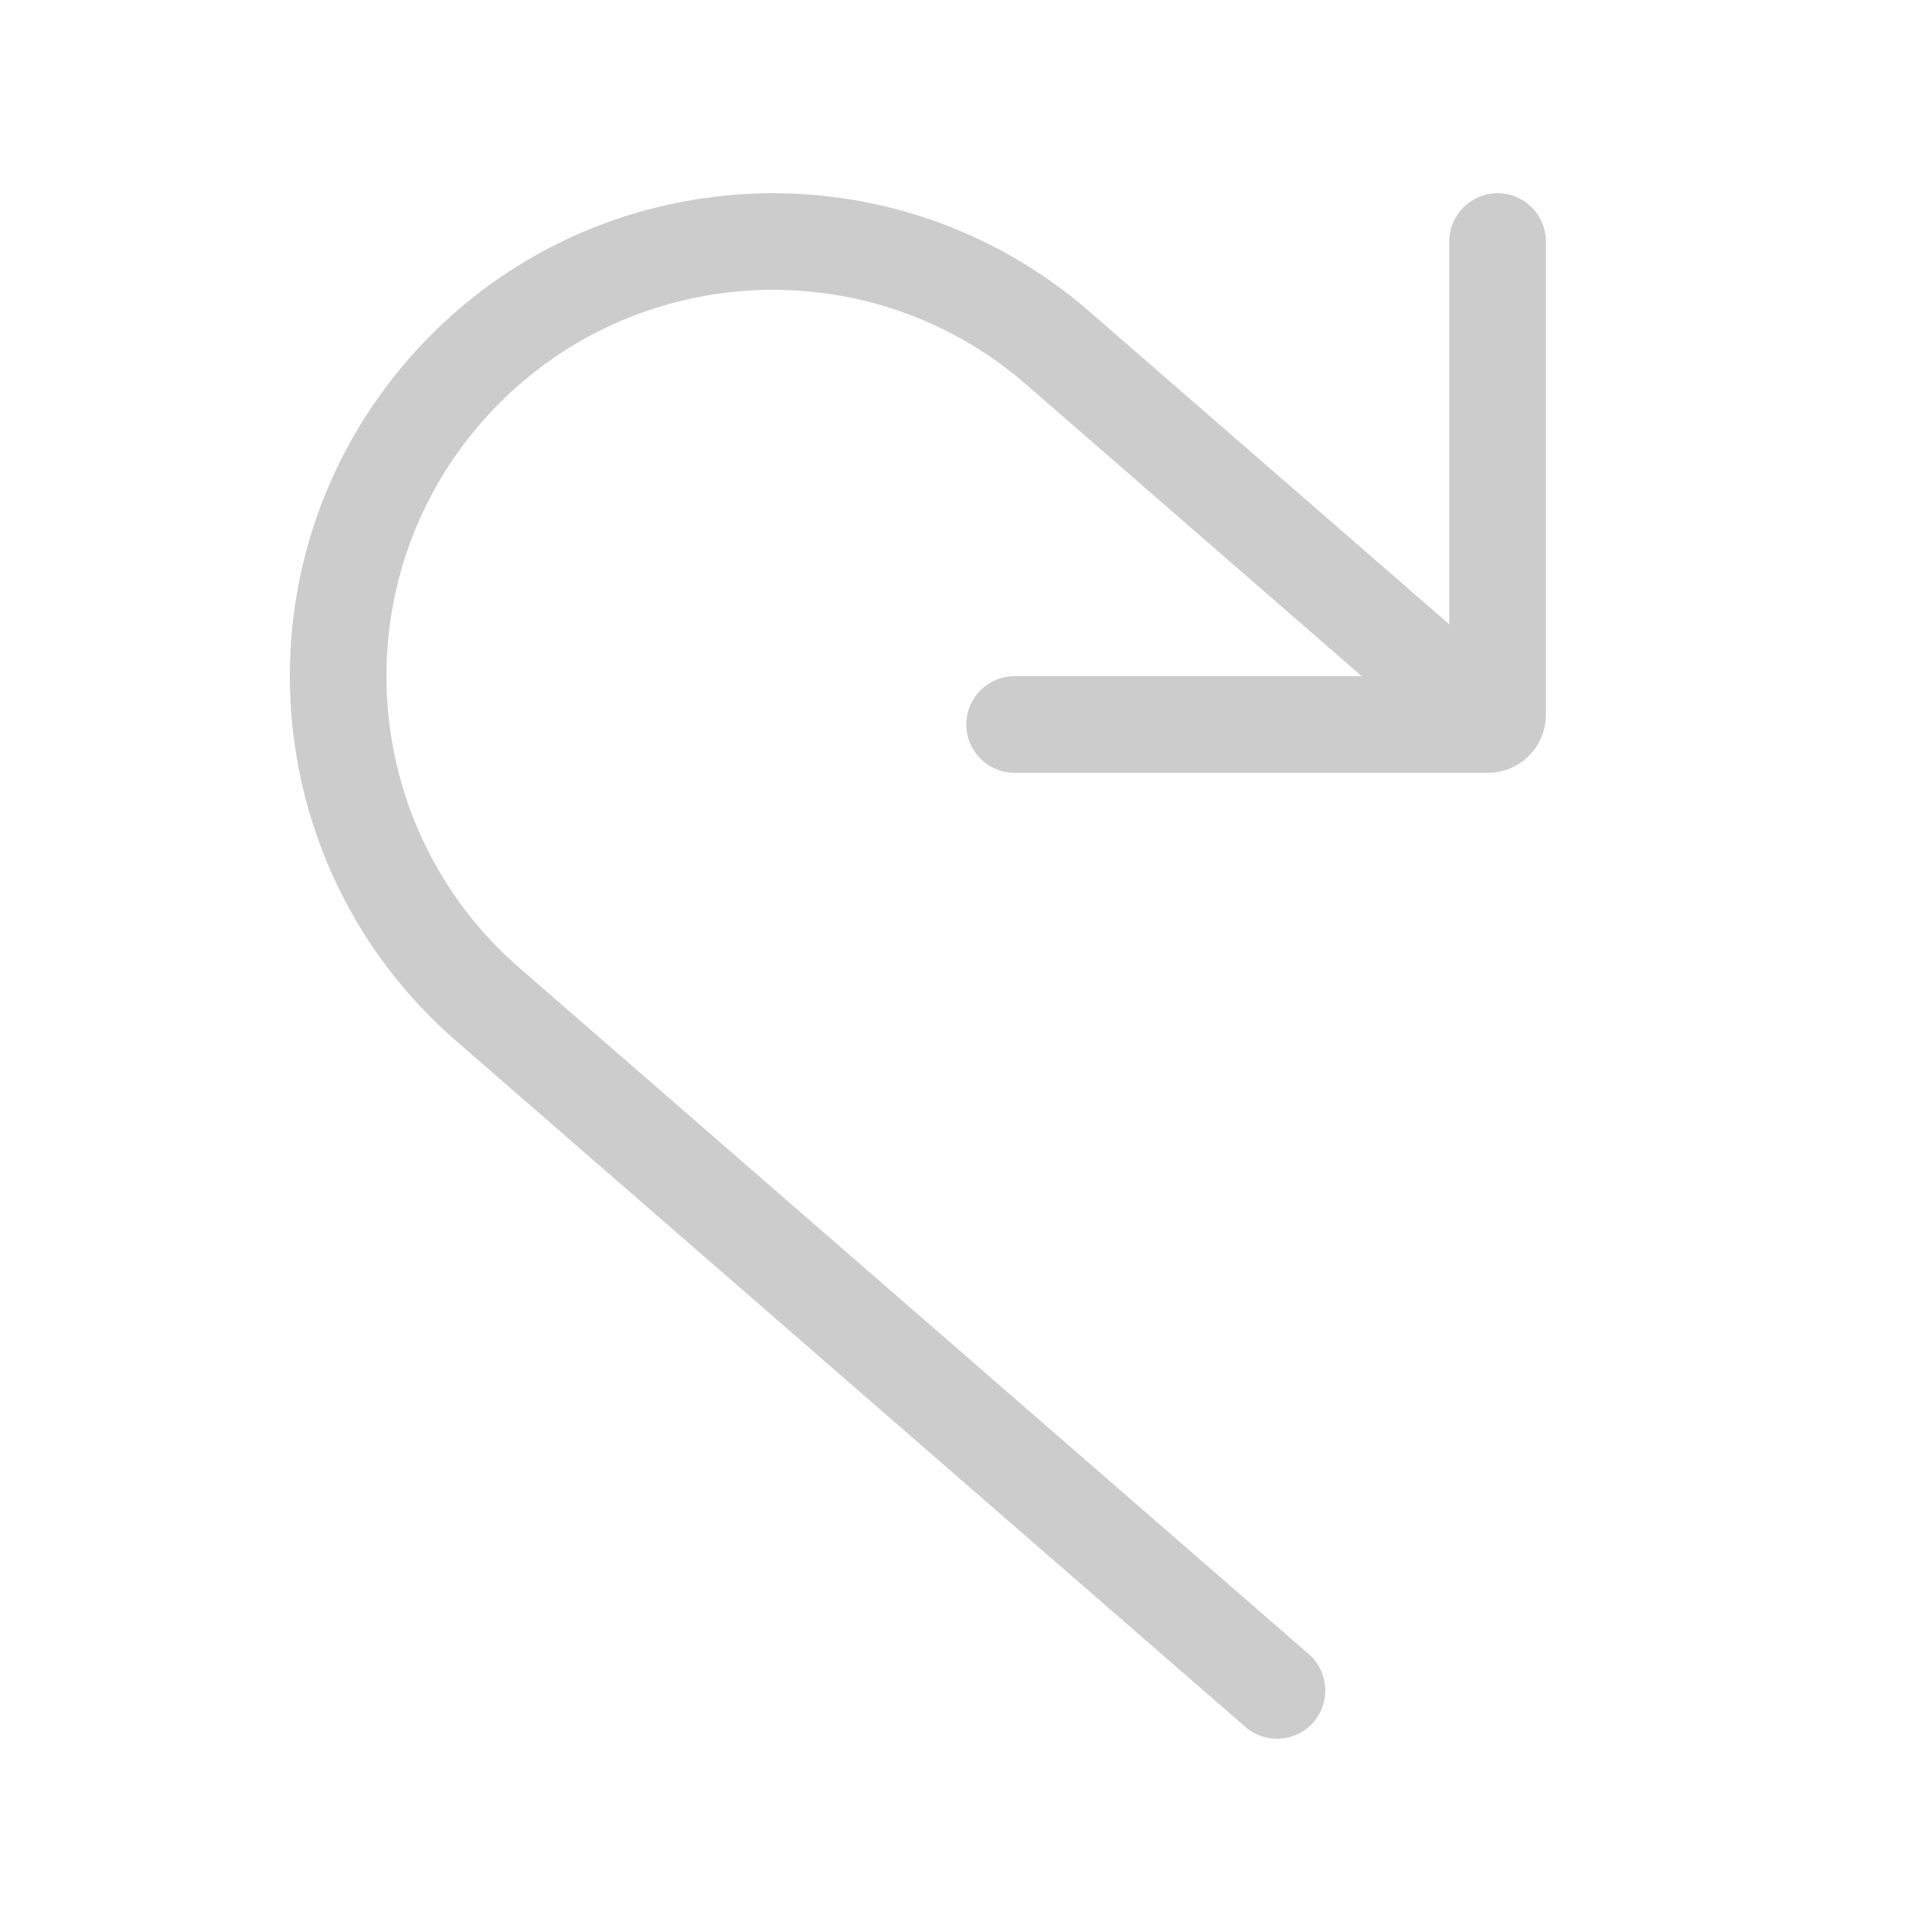
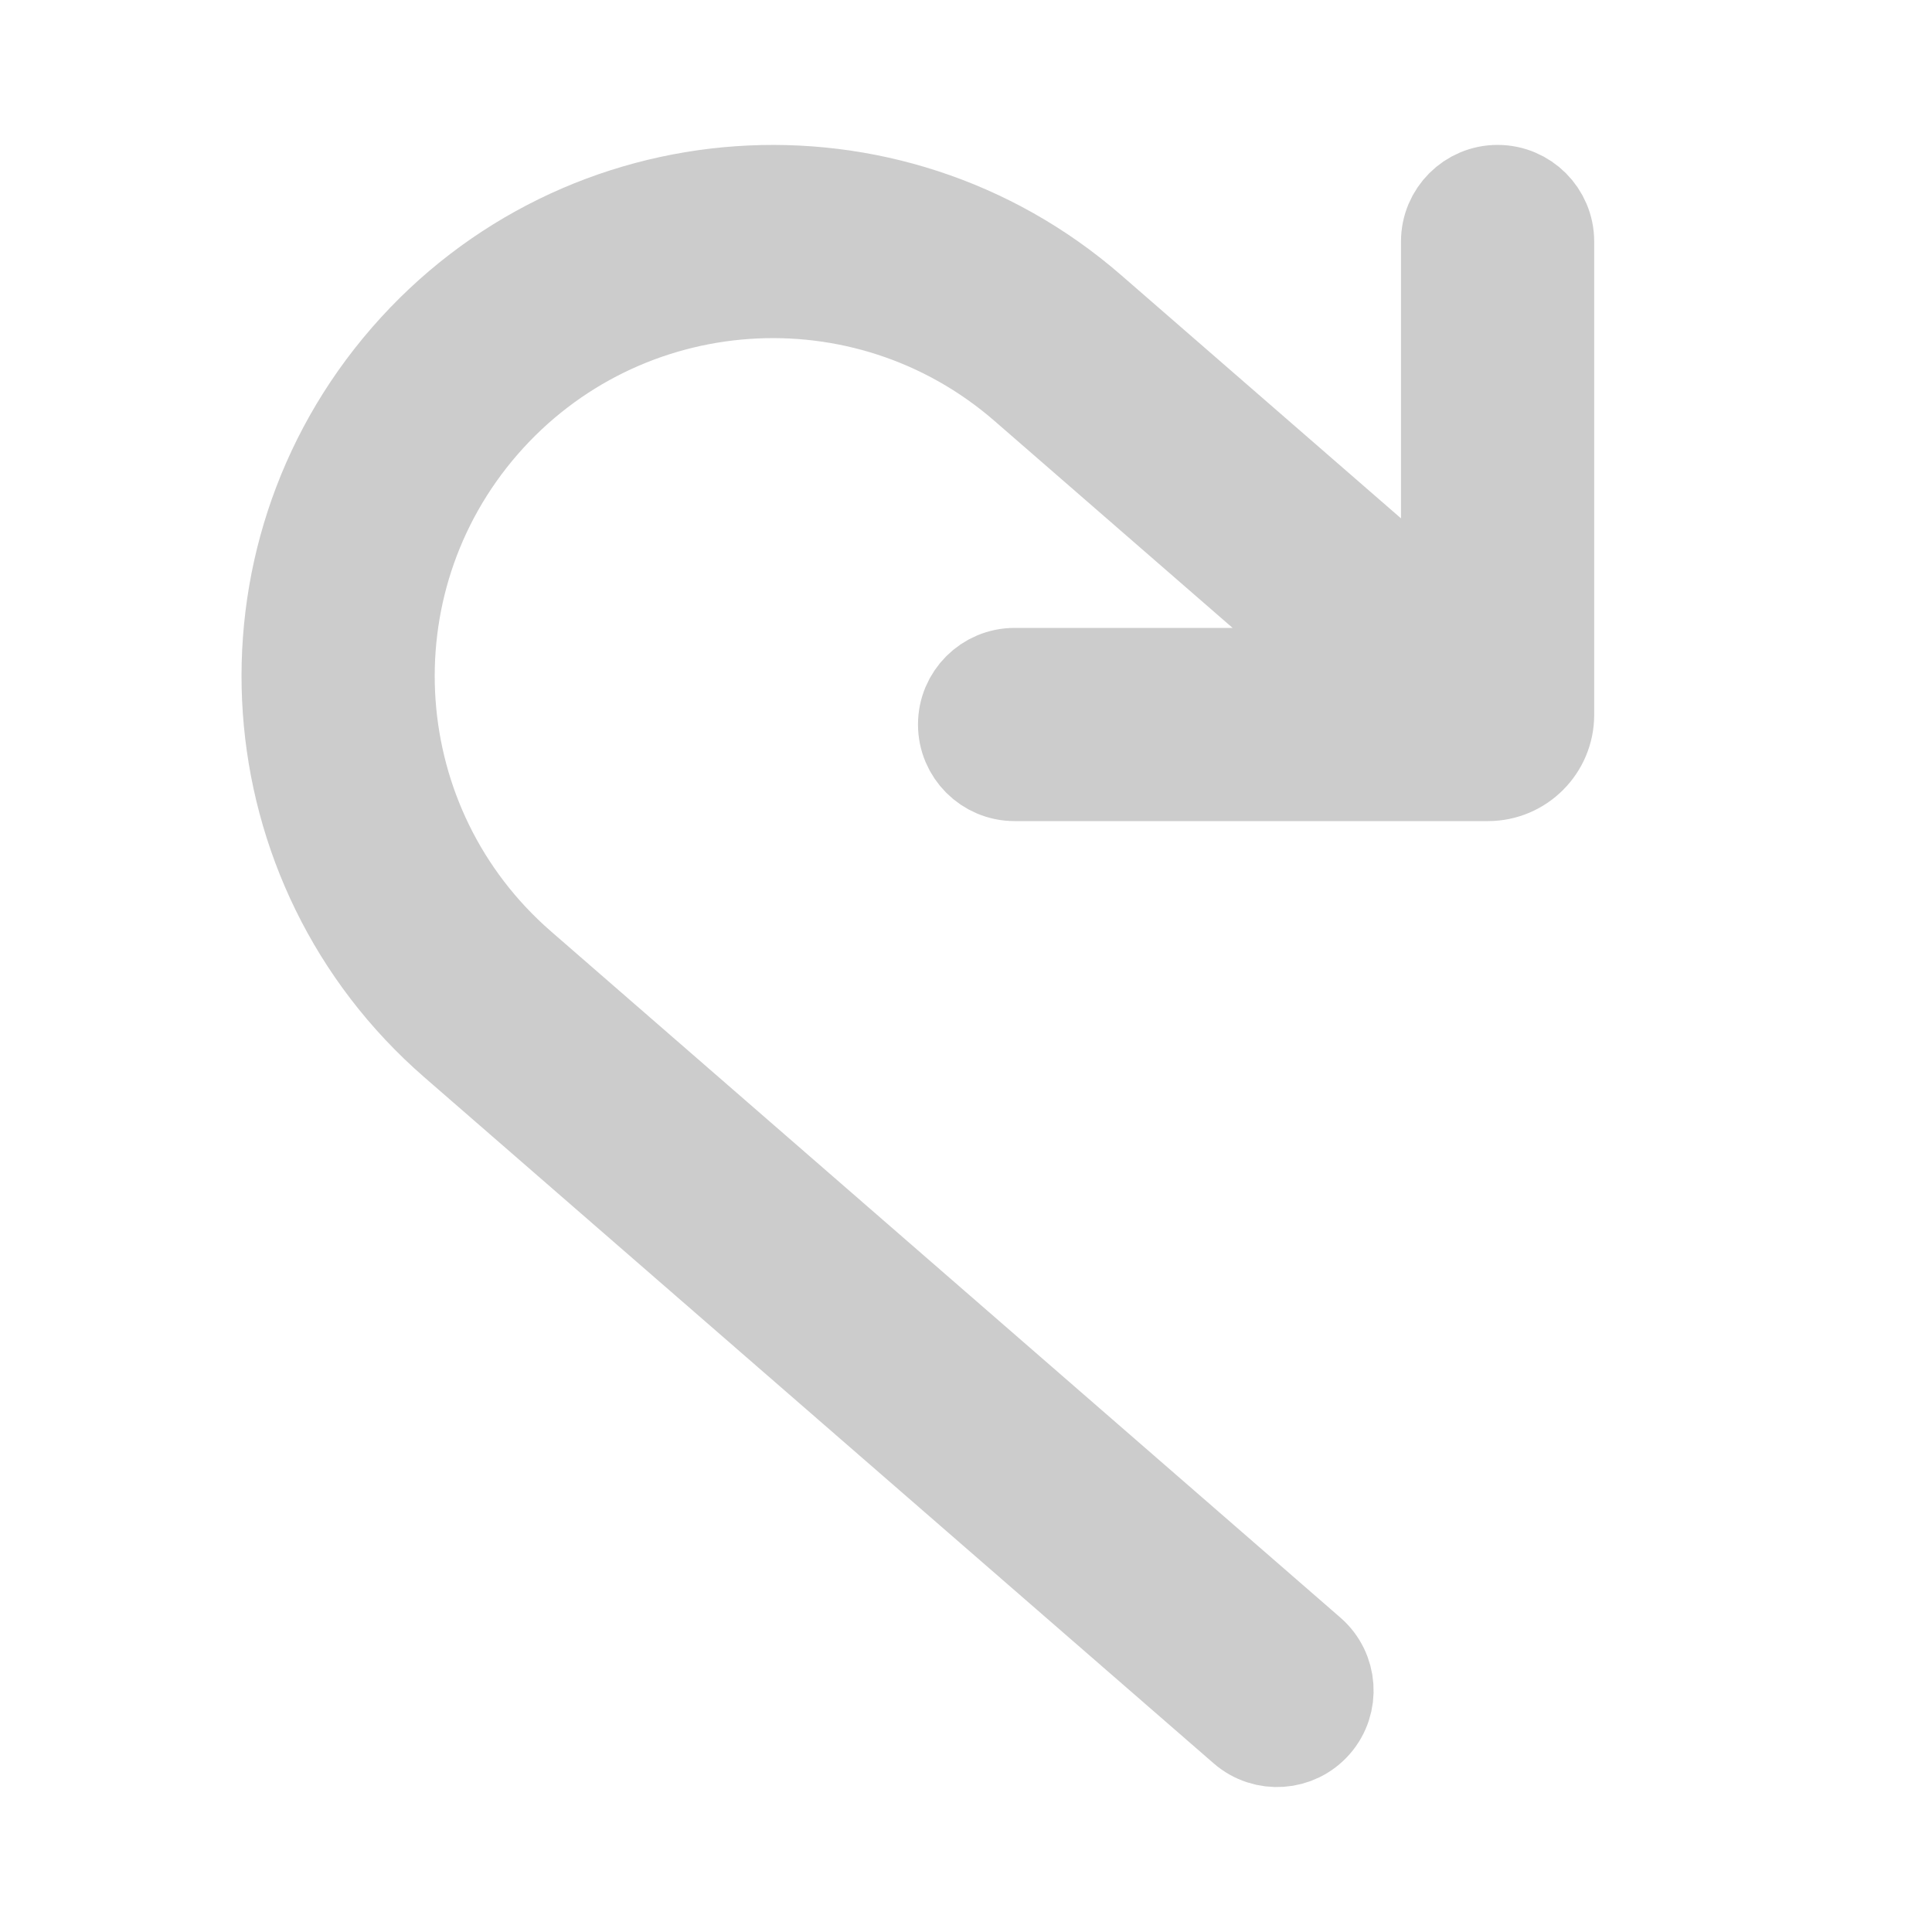
<svg xmlns="http://www.w3.org/2000/svg" width="20" height="20" viewBox="0 0 20 20" fill="none">
-   <path d="M15.003 2.5C15.003 2.224 15.227 2 15.503 2C15.779 2 16.003 2.224 16.003 2.5V7.4C16.003 7.731 15.734 8 15.403 8H10.503C10.227 8 10.003 7.776 10.003 7.5C10.003 7.224 10.227 7 10.503 7H14.097L10.624 3.981C8.957 2.532 6.431 2.709 4.981 4.376C3.532 6.043 3.709 8.57 5.376 10.019L13.548 17.123C13.756 17.304 13.778 17.62 13.597 17.828C13.416 18.036 13.1 18.058 12.892 17.877L4.72 10.774C2.636 8.962 2.415 5.804 4.227 3.72C6.038 1.636 9.196 1.415 11.28 3.227L15.003 6.463V2.5Z" fill="#cccccc" />
+   <path d="M15.003 2.5C15.003 2.224 15.227 2 15.503 2C15.779 2 16.003 2.224 16.003 2.5V7.4C16.003 7.731 15.734 8 15.403 8H10.503C10.227 8 10.003 7.776 10.003 7.5C10.003 7.224 10.227 7 10.503 7H14.097L10.624 3.981C8.957 2.532 6.431 2.709 4.981 4.376C3.532 6.043 3.709 8.57 5.376 10.019L13.548 17.123C13.756 17.304 13.778 17.62 13.597 17.828C13.416 18.036 13.1 18.058 12.892 17.877L4.72 10.774C2.636 8.962 2.415 5.804 4.227 3.72C6.038 1.636 9.196 1.415 11.28 3.227L15.003 6.463V2.5Z" fill="#cccccc" stroke="#cccccc" stroke-width="1" stroke-linejoin="round" />
</svg>
